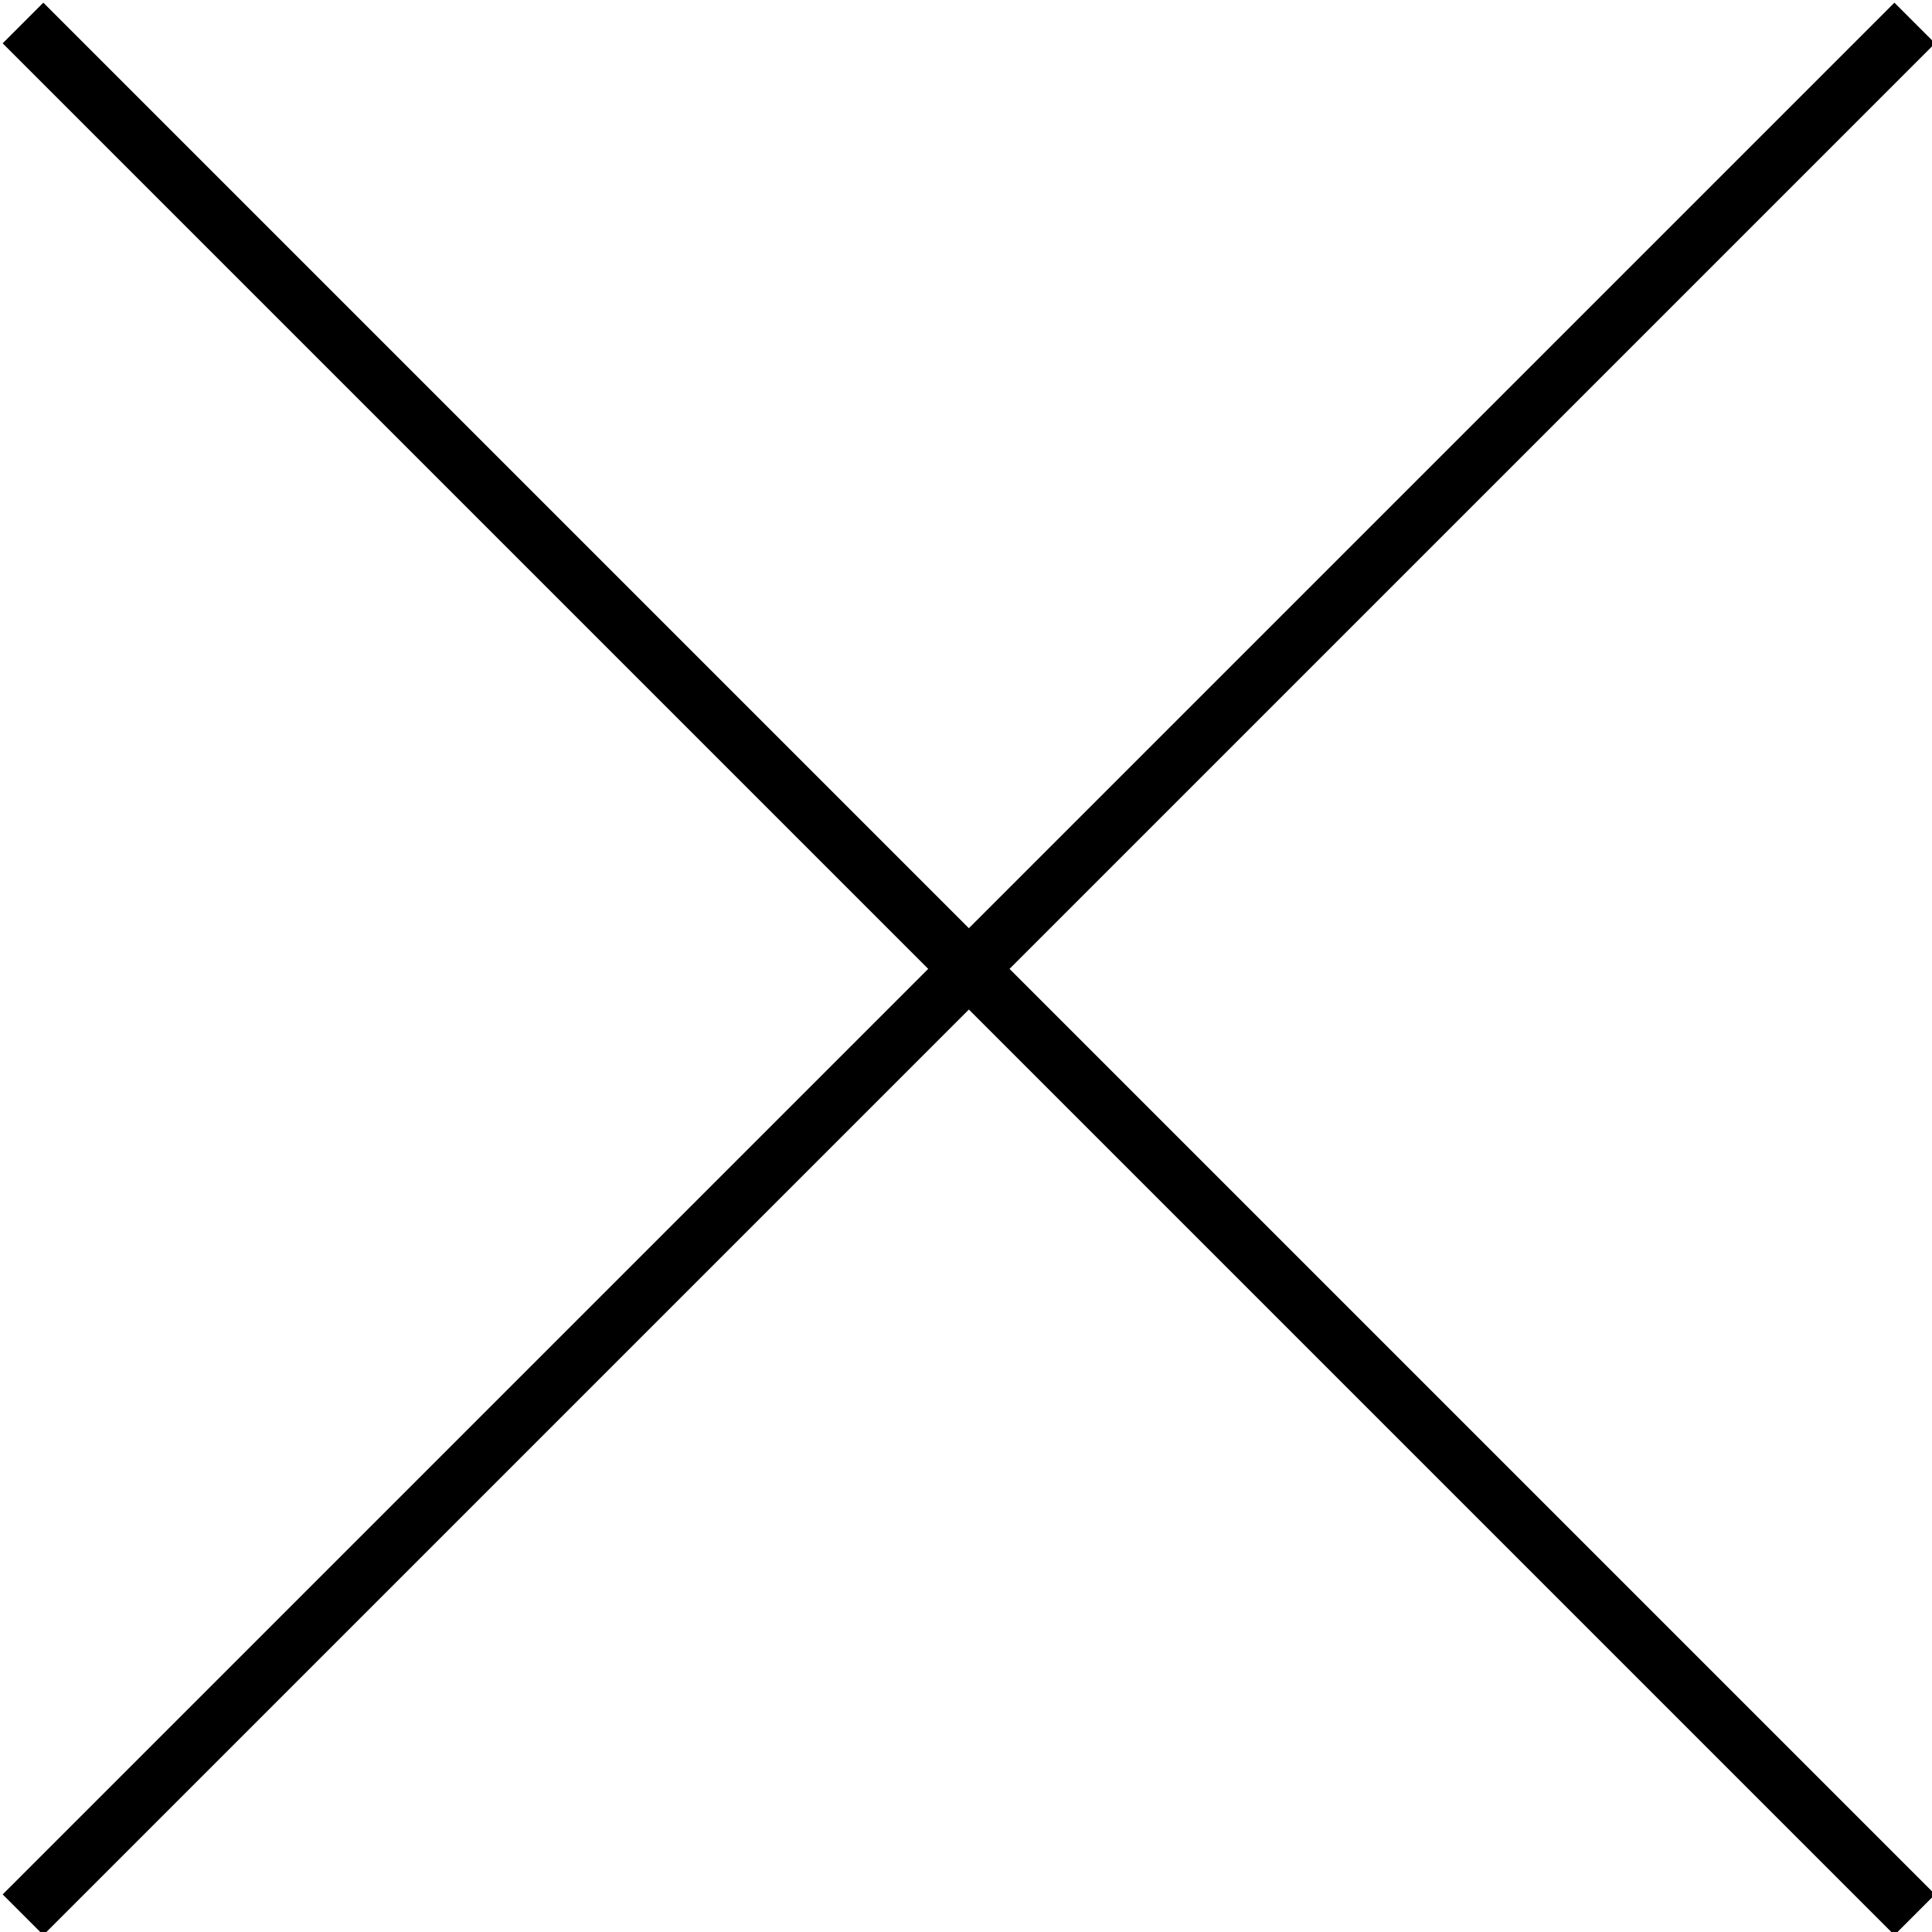
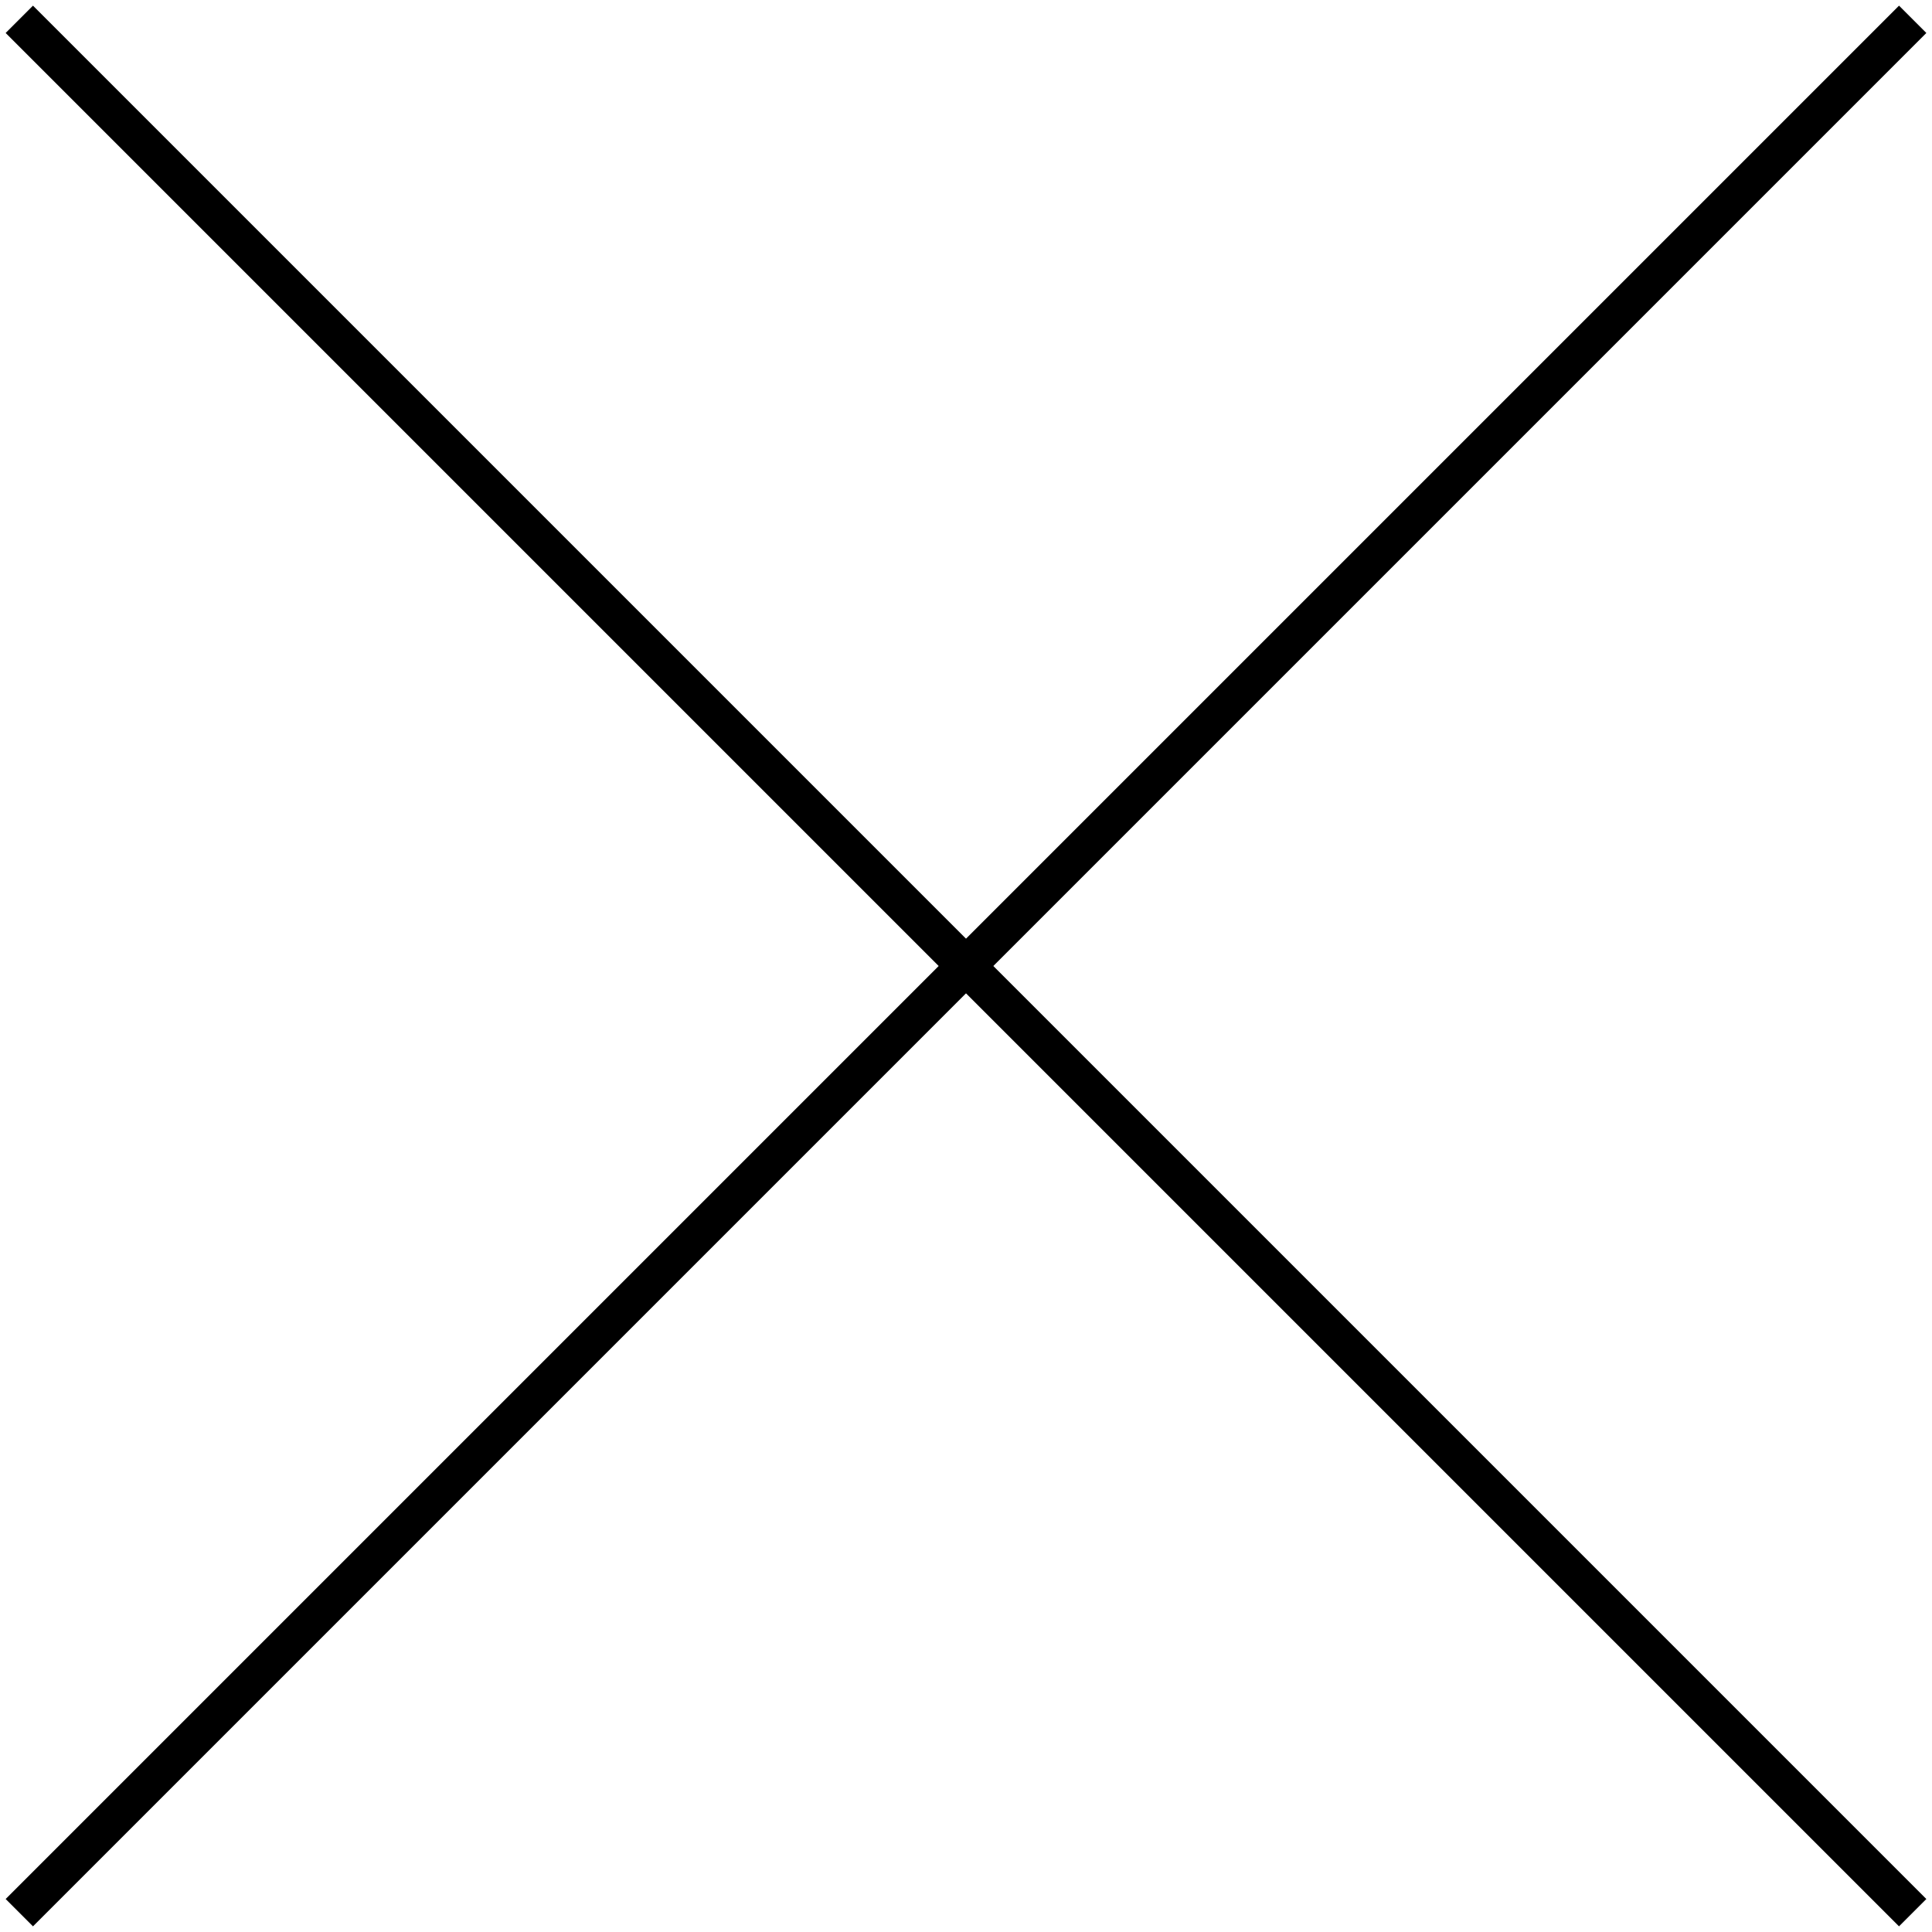
- <svg xmlns="http://www.w3.org/2000/svg" width="168" height="168" viewBox="0 0 168 168" fill="none">
-   <path d="M2 2L84.25 84.25M166.5 166.5L84.25 84.25M84.25 84.25L166.5 2M84.25 84.25L2 166.5" stroke="black" stroke-width="5" />
+ <svg xmlns="http://www.w3.org/2000/svg" xmlns:xlink="http://www.w3.org/1999/xlink" version="1.1" id="Calque_1" x="0px" y="0px" viewBox="0 0 50 50" style="enable-background:new 0 0 50 50;" xml:space="preserve">
+   <style type="text/css">
+ 	.st0{clip-path:url(#SVGID_2_);fill:none;stroke:#000000;}
+ </style>
+   <g>
+     <defs>
+       <rect id="SVGID_1_" width="50" height="50" />
+     </defs>
+     <clipPath id="SVGID_2_">
+       <use xlink:href="#SVGID_1_" style="overflow:visible;" />
+     </clipPath>
+     <line class="st0" x1="49.5" y1="0.5" x2="0.5" y2="49.5" />
+     <line class="st0" x1="0.5" y1="0.5" x2="49.5" y2="49.5" />
+   </g>
</svg>
